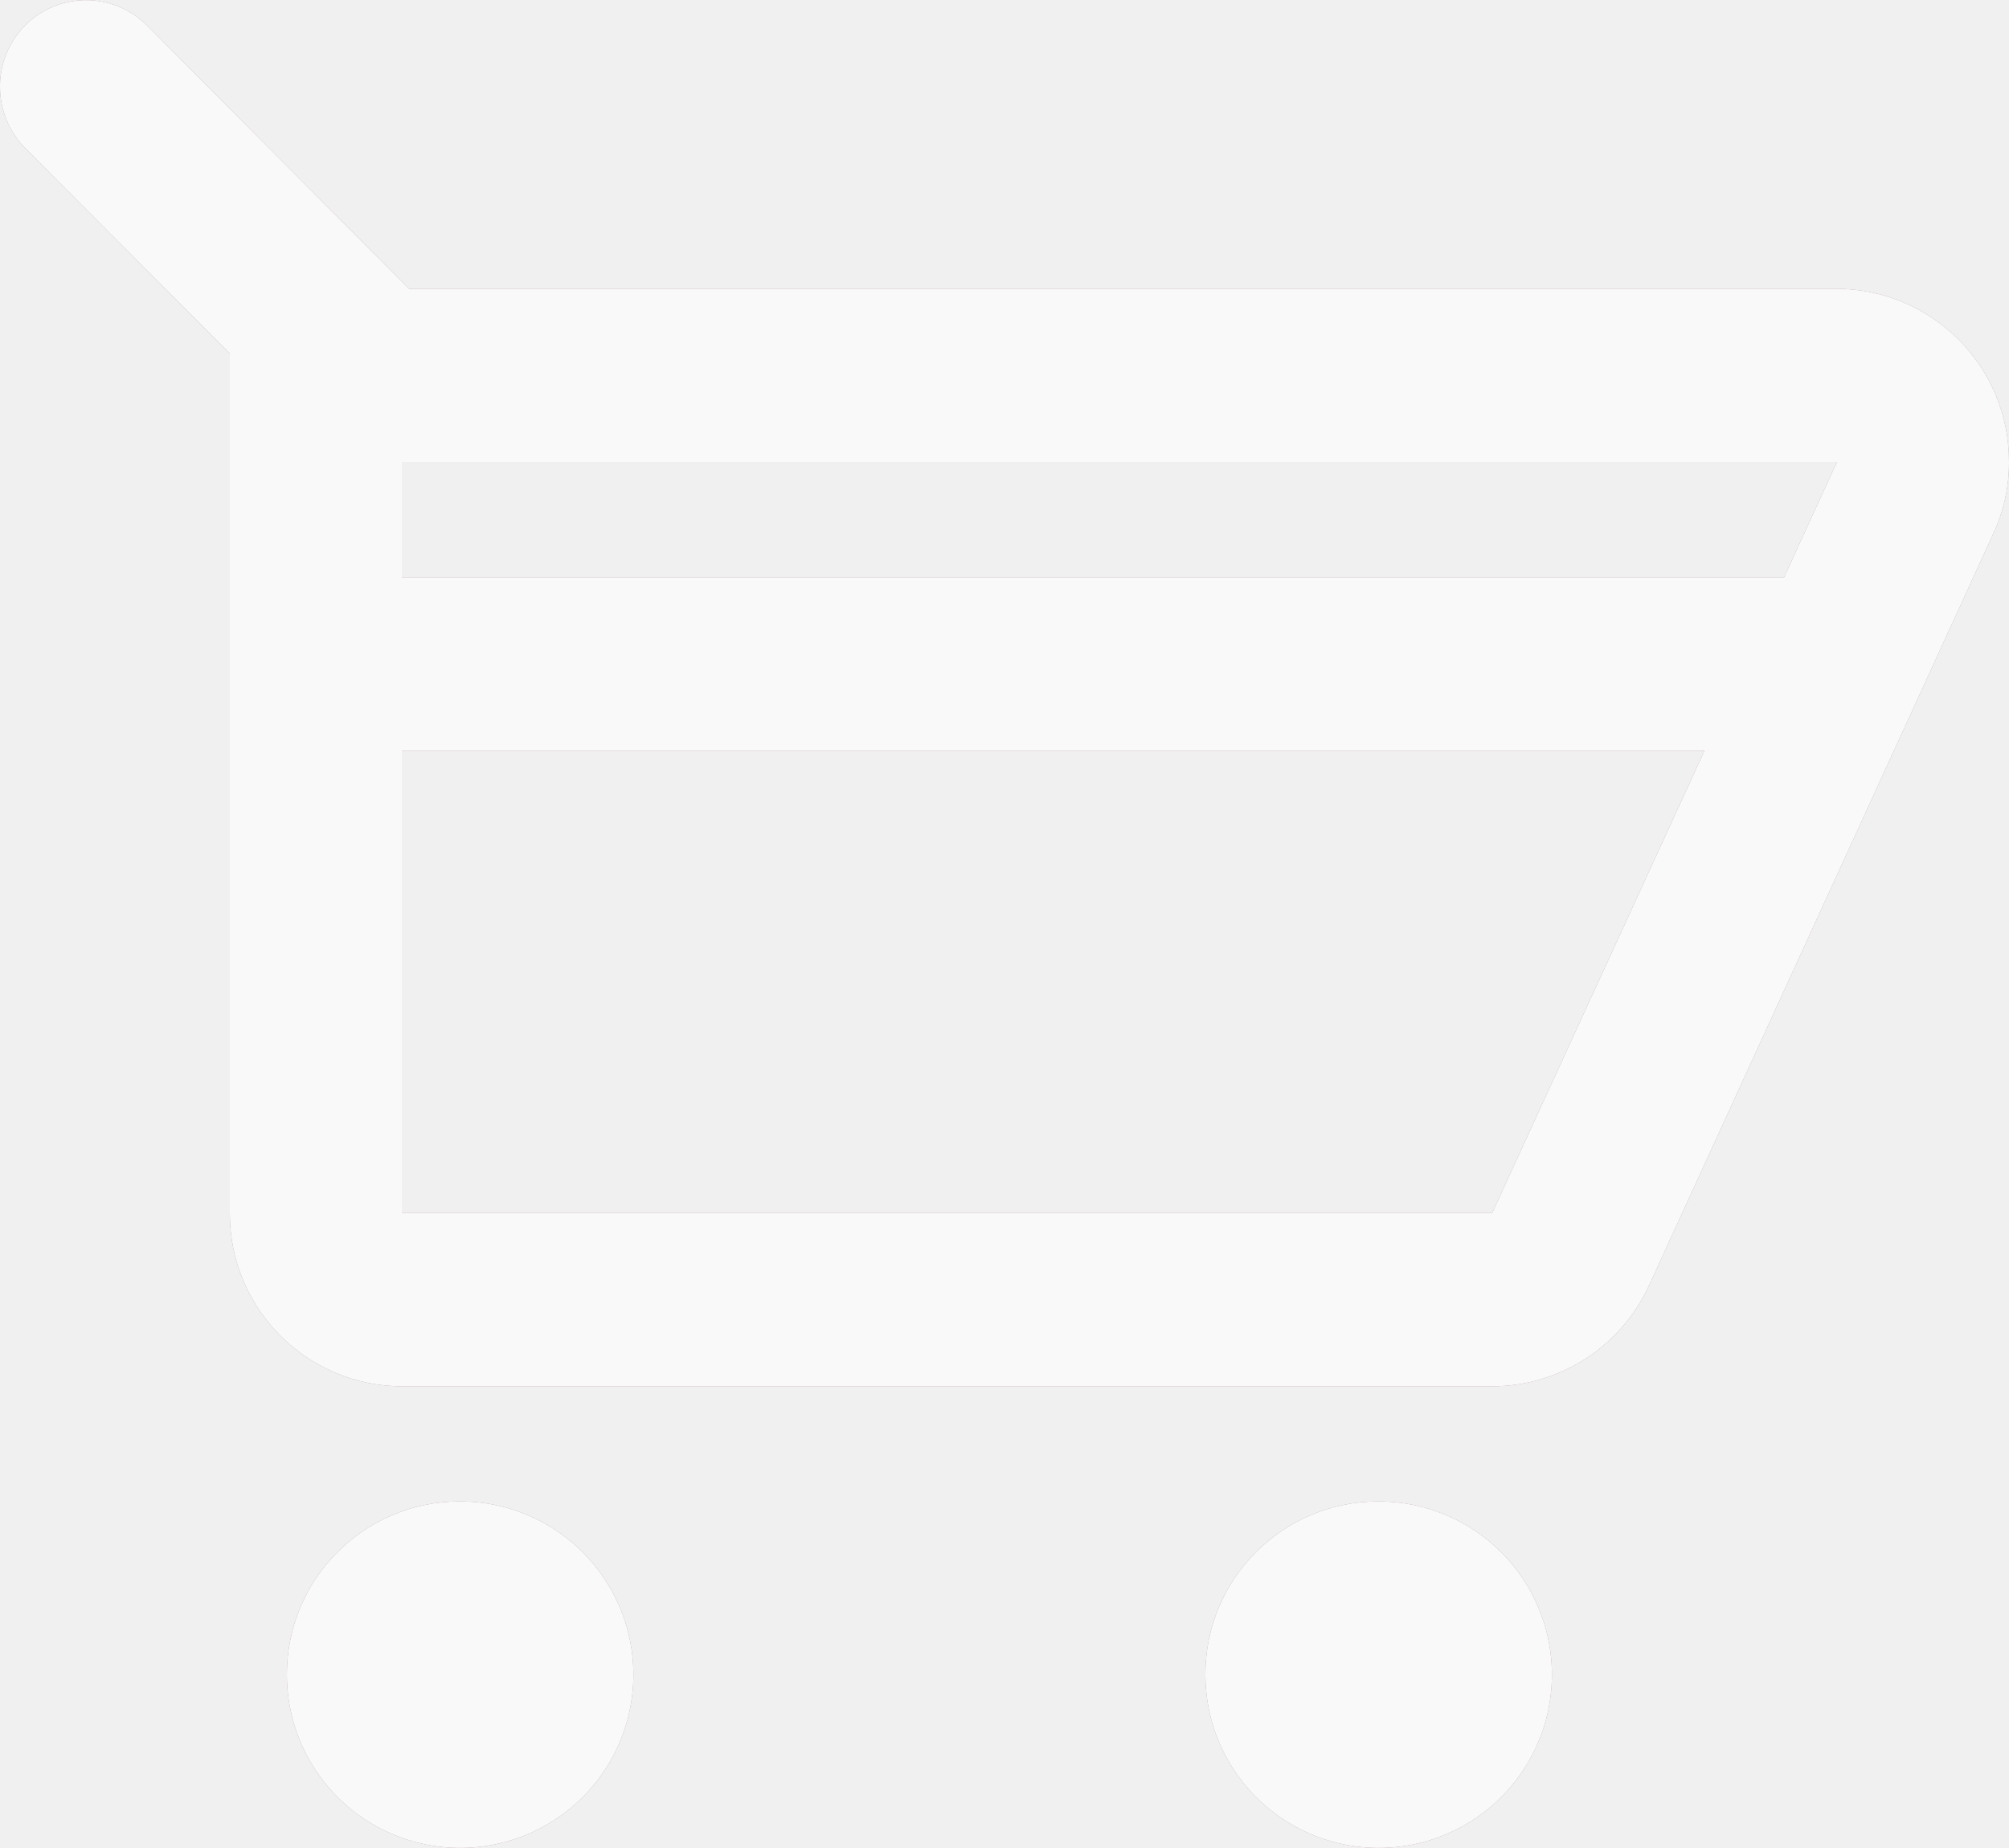
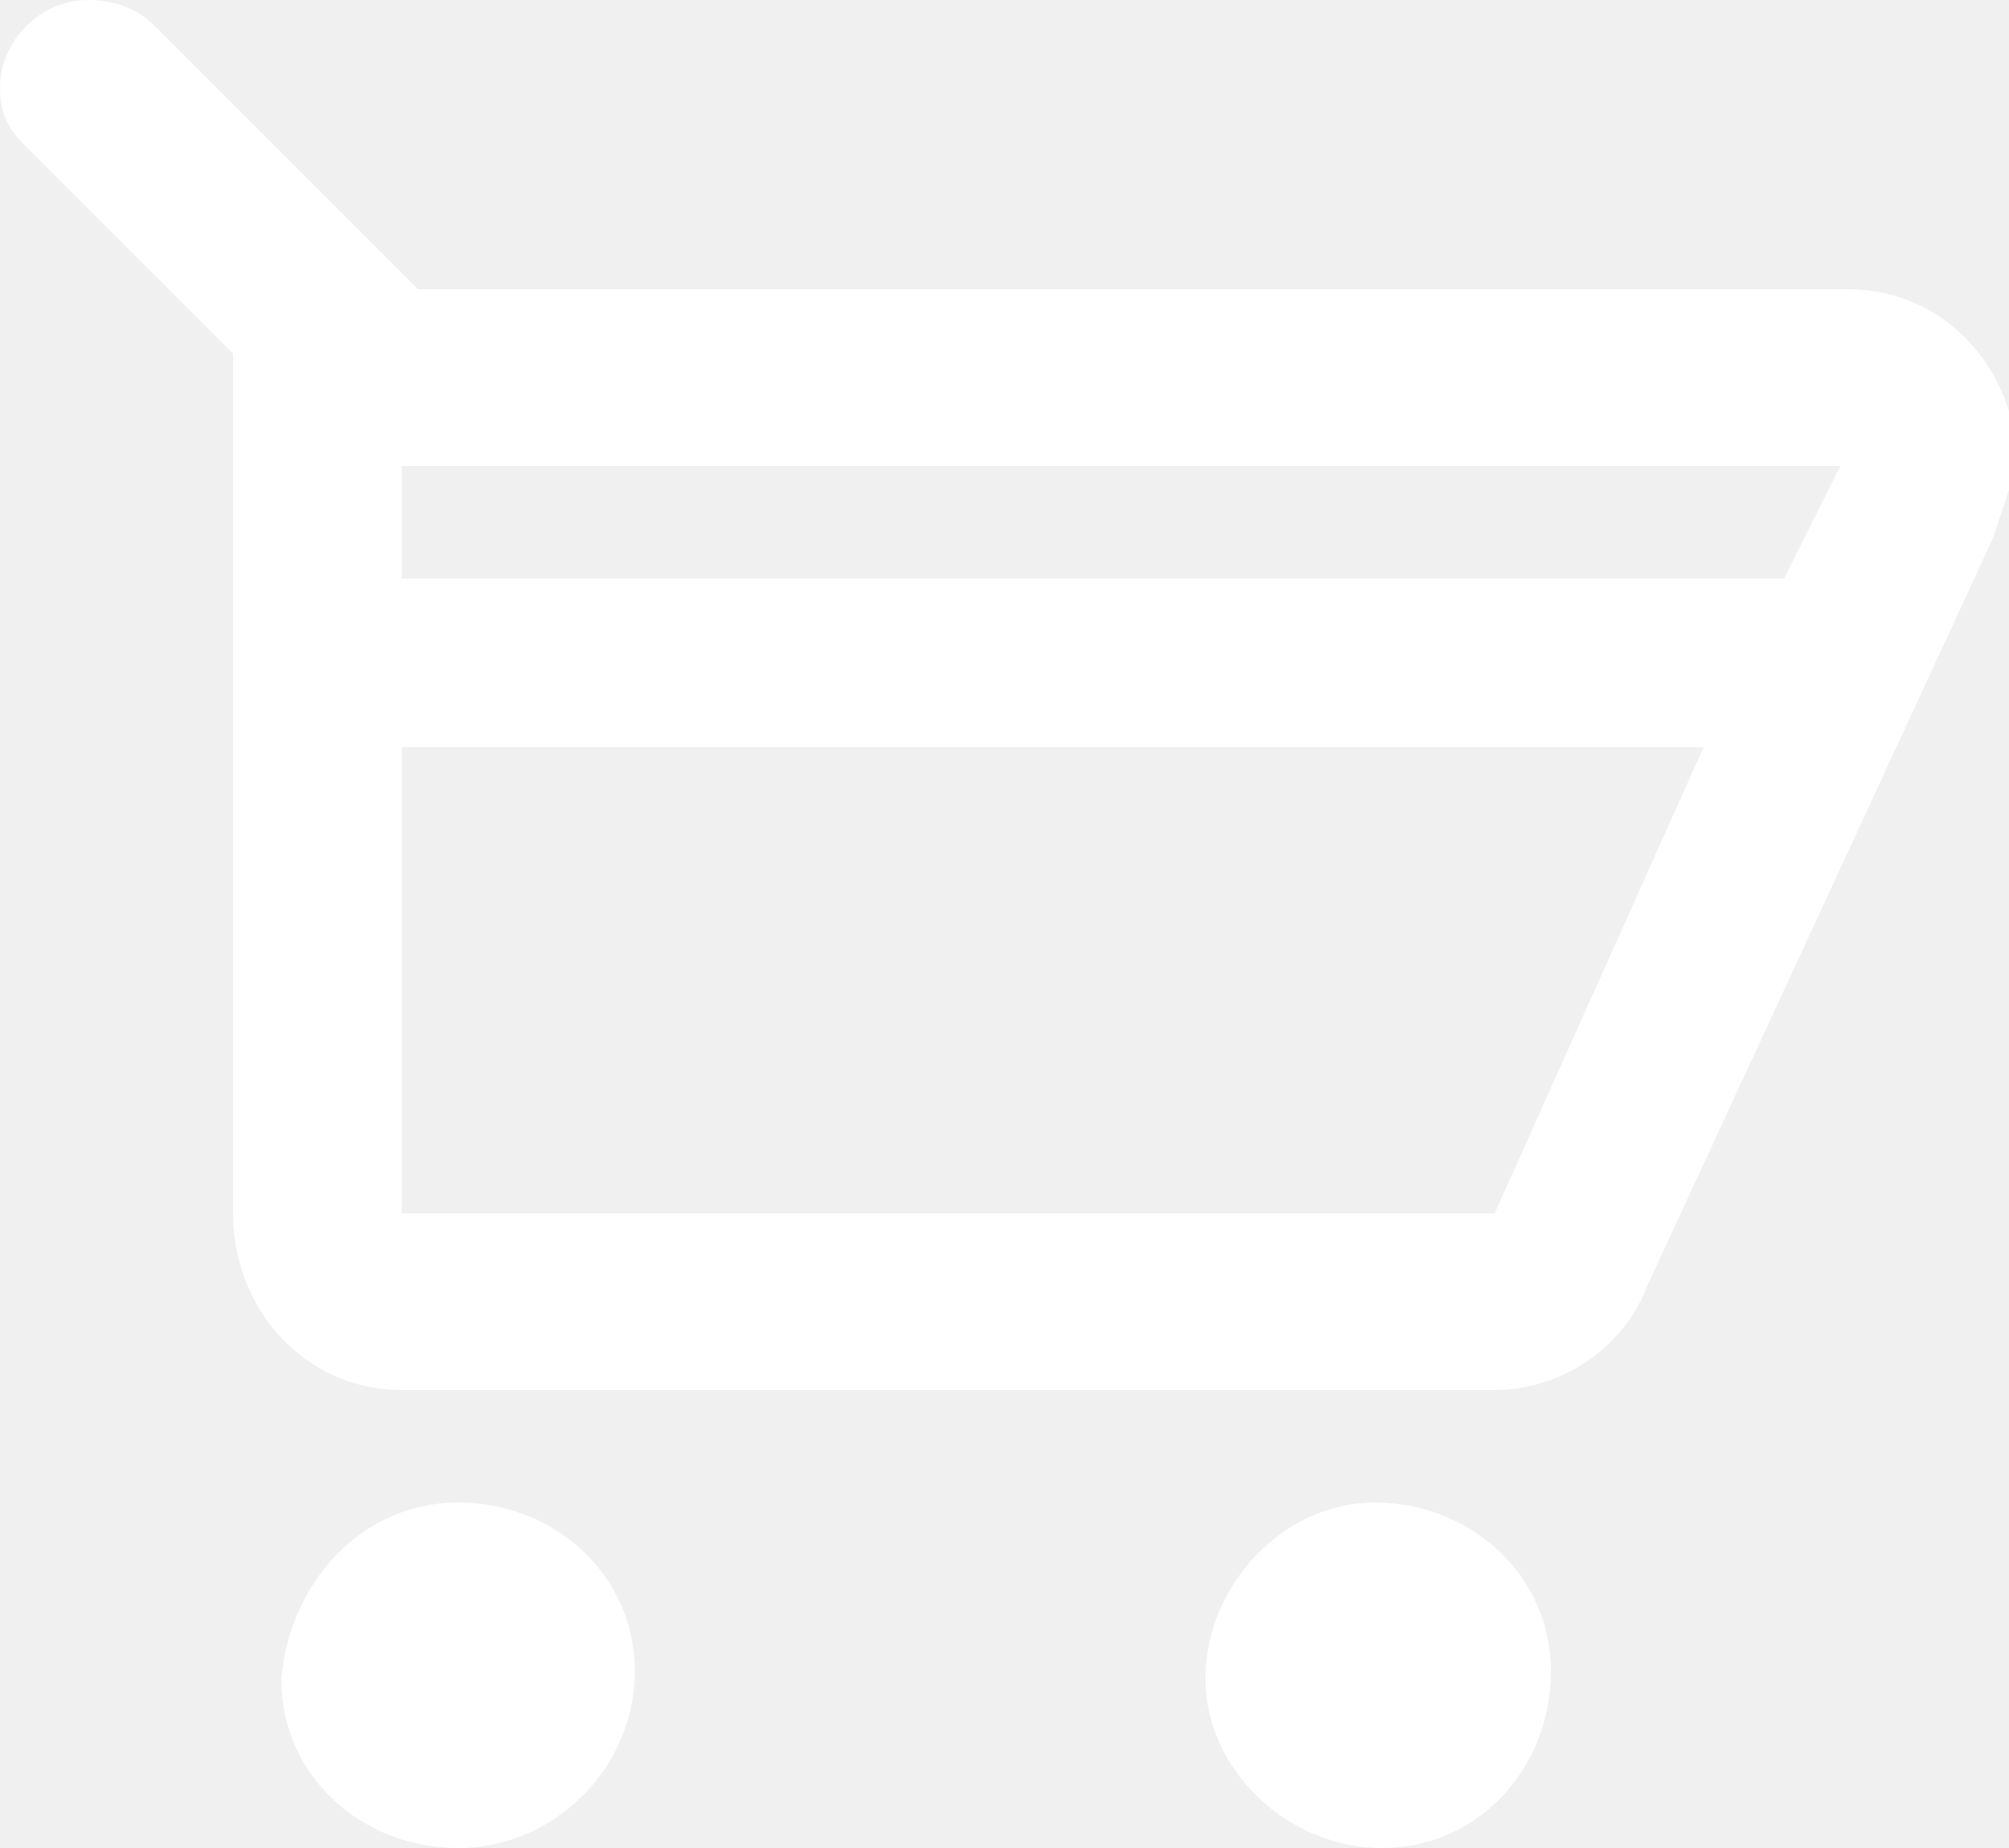
- <svg xmlns="http://www.w3.org/2000/svg" width="25" height="23" viewBox="0 0 25 23">
-   <defs>
-     <style>
-       .cls-1 {
-         fill: #964768;
-         fill-rule: evenodd;
-         filter: url(#filter);
-       }
-     </style>
-     <filter id="filter" x="1338" y="10" width="25" height="23" filterUnits="userSpaceOnUse">
-       <feFlood result="flood" flood-color="#f9f9f9" />
-       <feComposite result="composite" operator="in" in2="SourceGraphic" />
-       <feBlend result="blend" in2="SourceGraphic" />
-     </filter>
-   </defs>
-   <path id="Cart" class="cls-1" d="M1362.8,16.652L1358.52,26a2.152,2.152,0,0,1-1.95,1.254H1343a2.149,2.149,0,0,1-2.14-2.156V14.4l-2.55-2.559a1.091,1.091,0,0,1-.31-0.762,1.071,1.071,0,0,1,1.83-.762l3.26,3.278h17.77A2.149,2.149,0,0,1,1363,15.75,2.1,2.1,0,0,1,1362.8,16.652ZM1343,25.094h13.57l2.64-5.75H1343v5.75Zm17.86-9.344H1343v1.437h17.2l0.66-1.439h0Zm-17.15,12.937a2.156,2.156,0,1,1-2.14,2.156A2.151,2.151,0,0,1,1343.71,28.687Zm11.43,0a2.156,2.156,0,1,1-2.14,2.156A2.151,2.151,0,0,1,1355.14,28.687Z" transform="translate(-1338 -10)" />
+ <svg xmlns="http://www.w3.org/2000/svg" version="1.1" id="Слой_1" x="0px" y="0px" viewBox="0 0 25 23" style="enable-background:new 0 0 25 23;" xml:space="preserve">
+   <style type="text/css">
+ 	.st0{fill:#FFFFFF;}
+ </style>
+   <path id="Cart" class="st0" d="M24.8,6.7L20.5,16c-0.3,0.8-1.1,1.3-1.9,1.3H5c-1.2,0-2.1-1-2.1-2.2V4.4L0.3,1.8C0.1,1.6,0,1.4,0,1.1  C0,0.5,0.5,0,1.1,0c0.3,0,0.6,0.1,0.8,0.3l3.3,3.3h17.8c1.2,0,2.1,1,2.1,2.2C25,6.1,24.9,6.4,24.8,6.7z M5,15.1h13.6l2.6-5.8H5V15.1  z M22.9,5.8H5v1.4h17.2L22.9,5.8L22.9,5.8L22.9,5.8z M5.7,18.7c1.2,0,2.2,0.9,2.2,2.1C7.9,22,6.9,23,5.7,23c-1.2,0-2.2-0.9-2.2-2.1  c0,0,0,0,0,0C3.6,19.7,4.5,18.7,5.7,18.7z M17.1,18.7c1.2,0,2.2,0.9,2.2,2.1c0,1.2-0.9,2.2-2.1,2.2C16,23,15,22,15,20.9c0,0,0,0,0,0  C15,19.7,16,18.7,17.1,18.7z" />
</svg>
